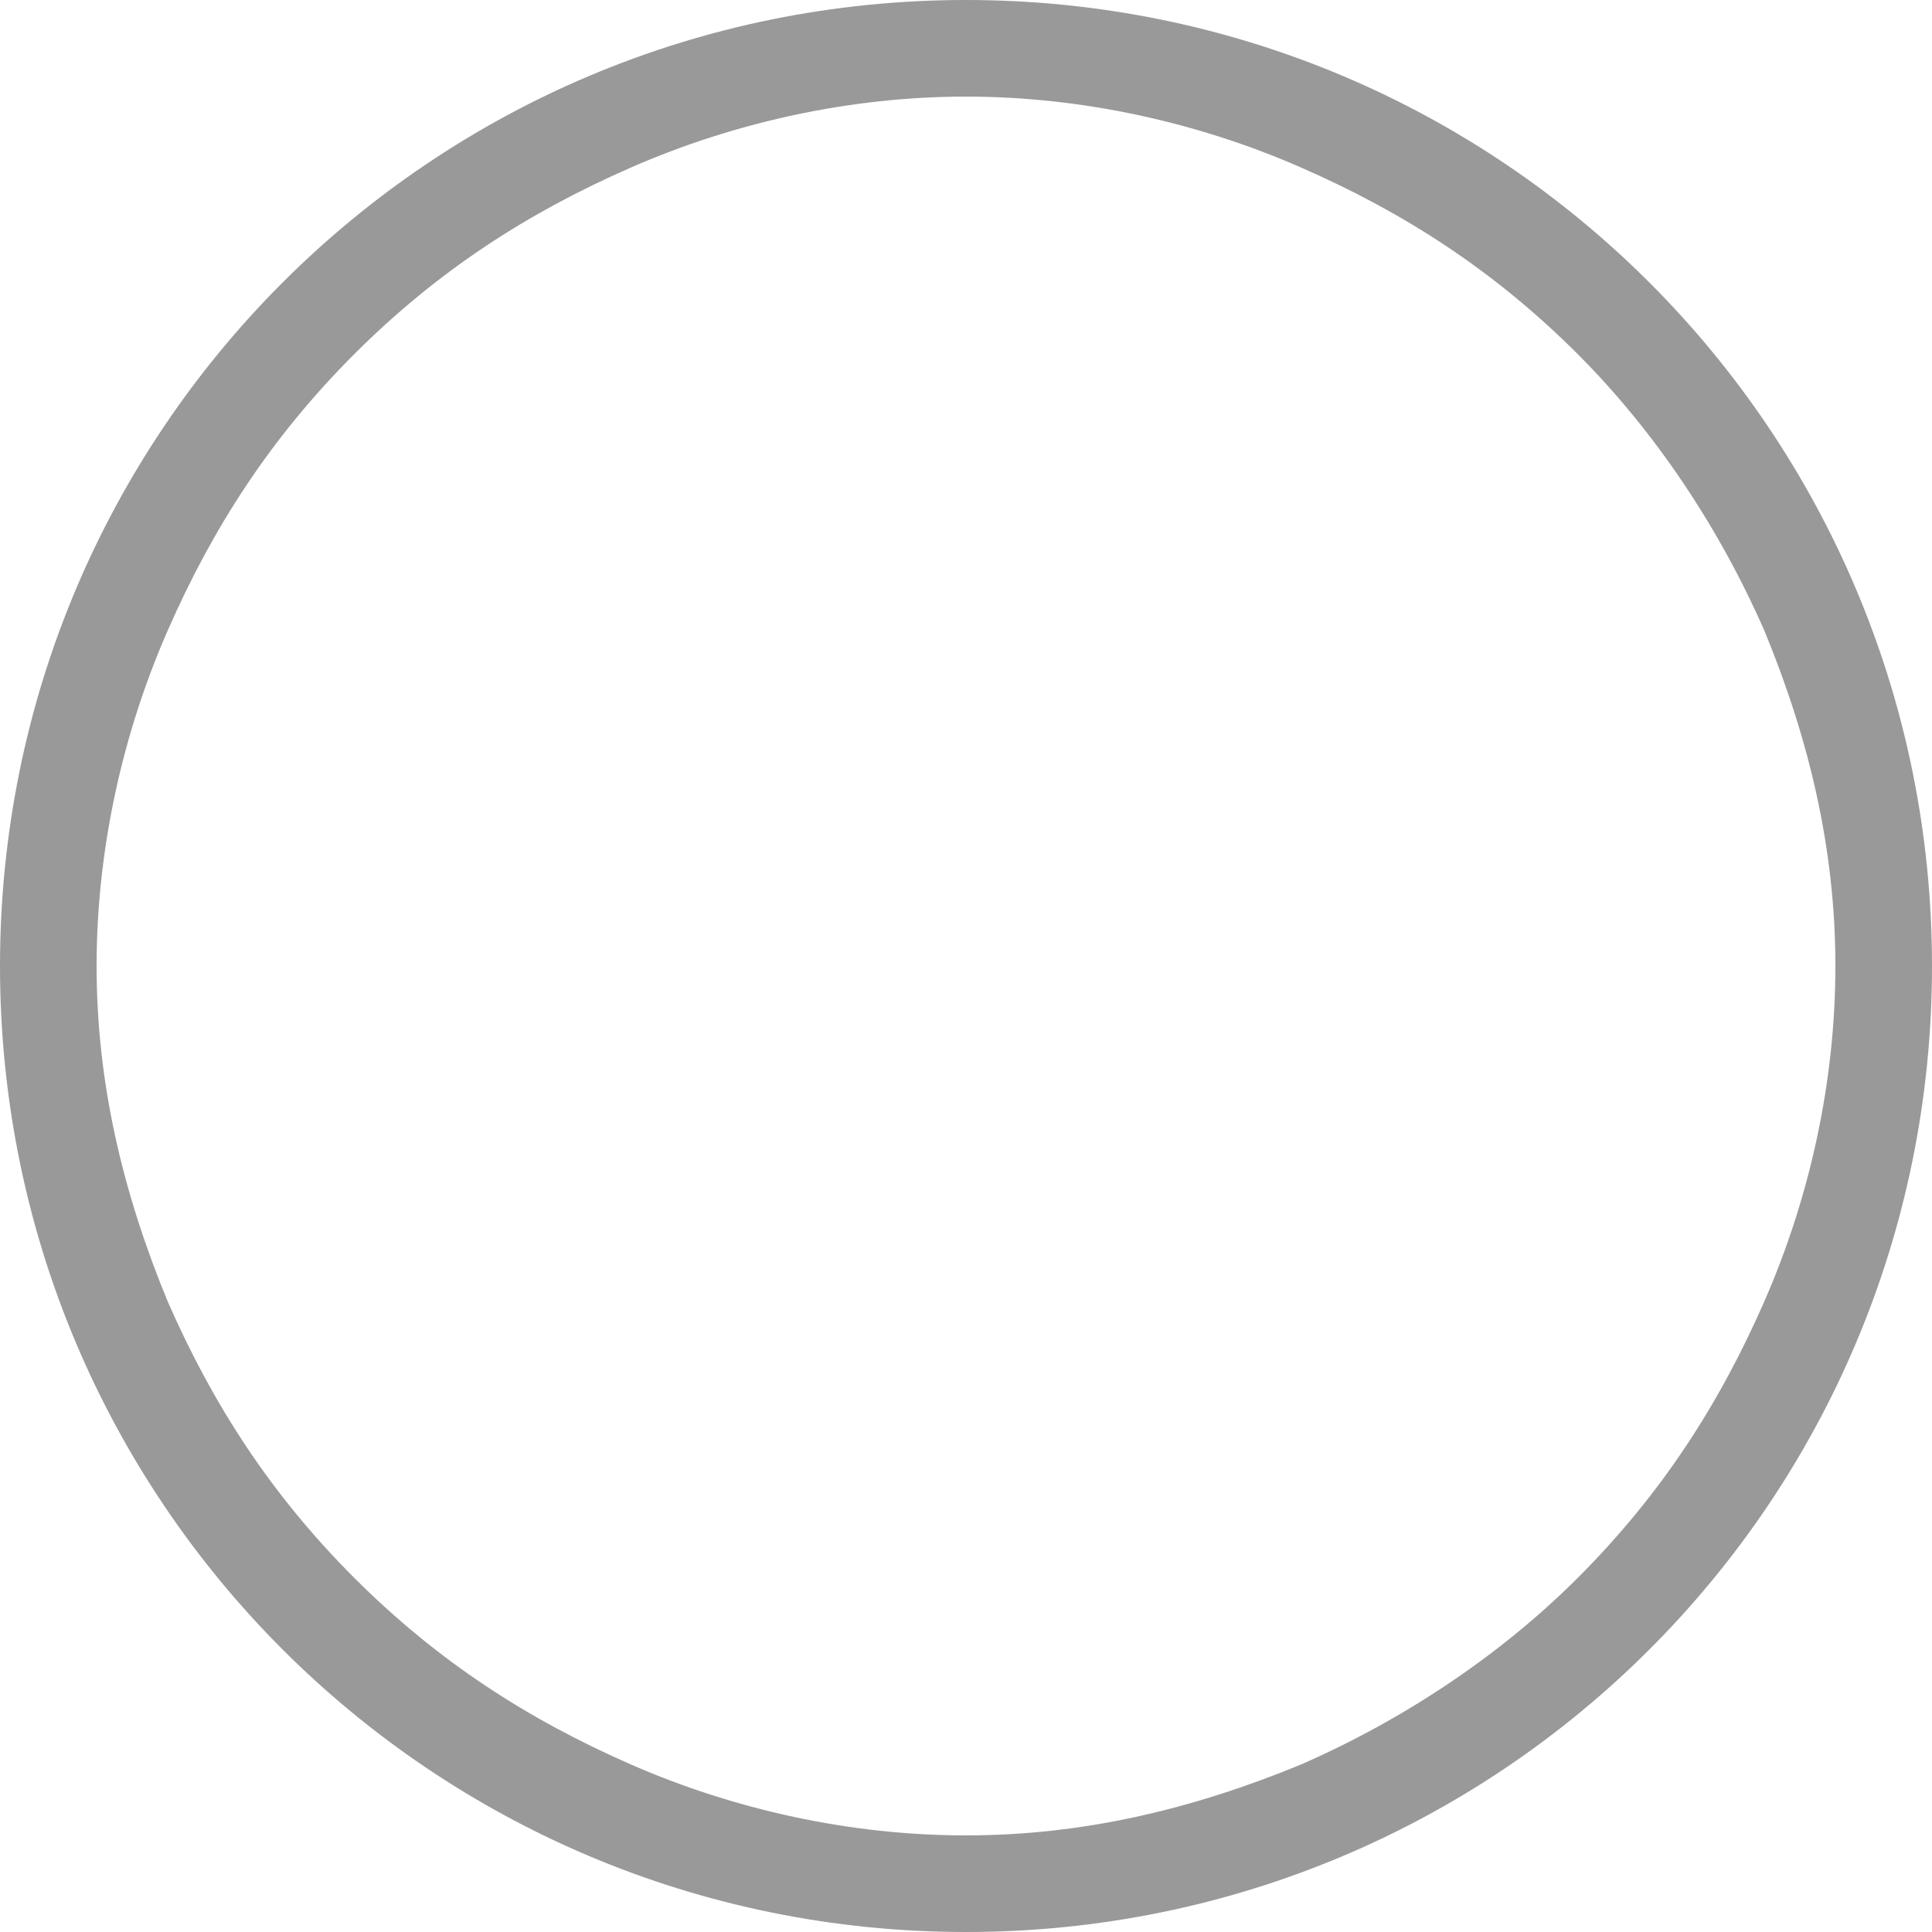
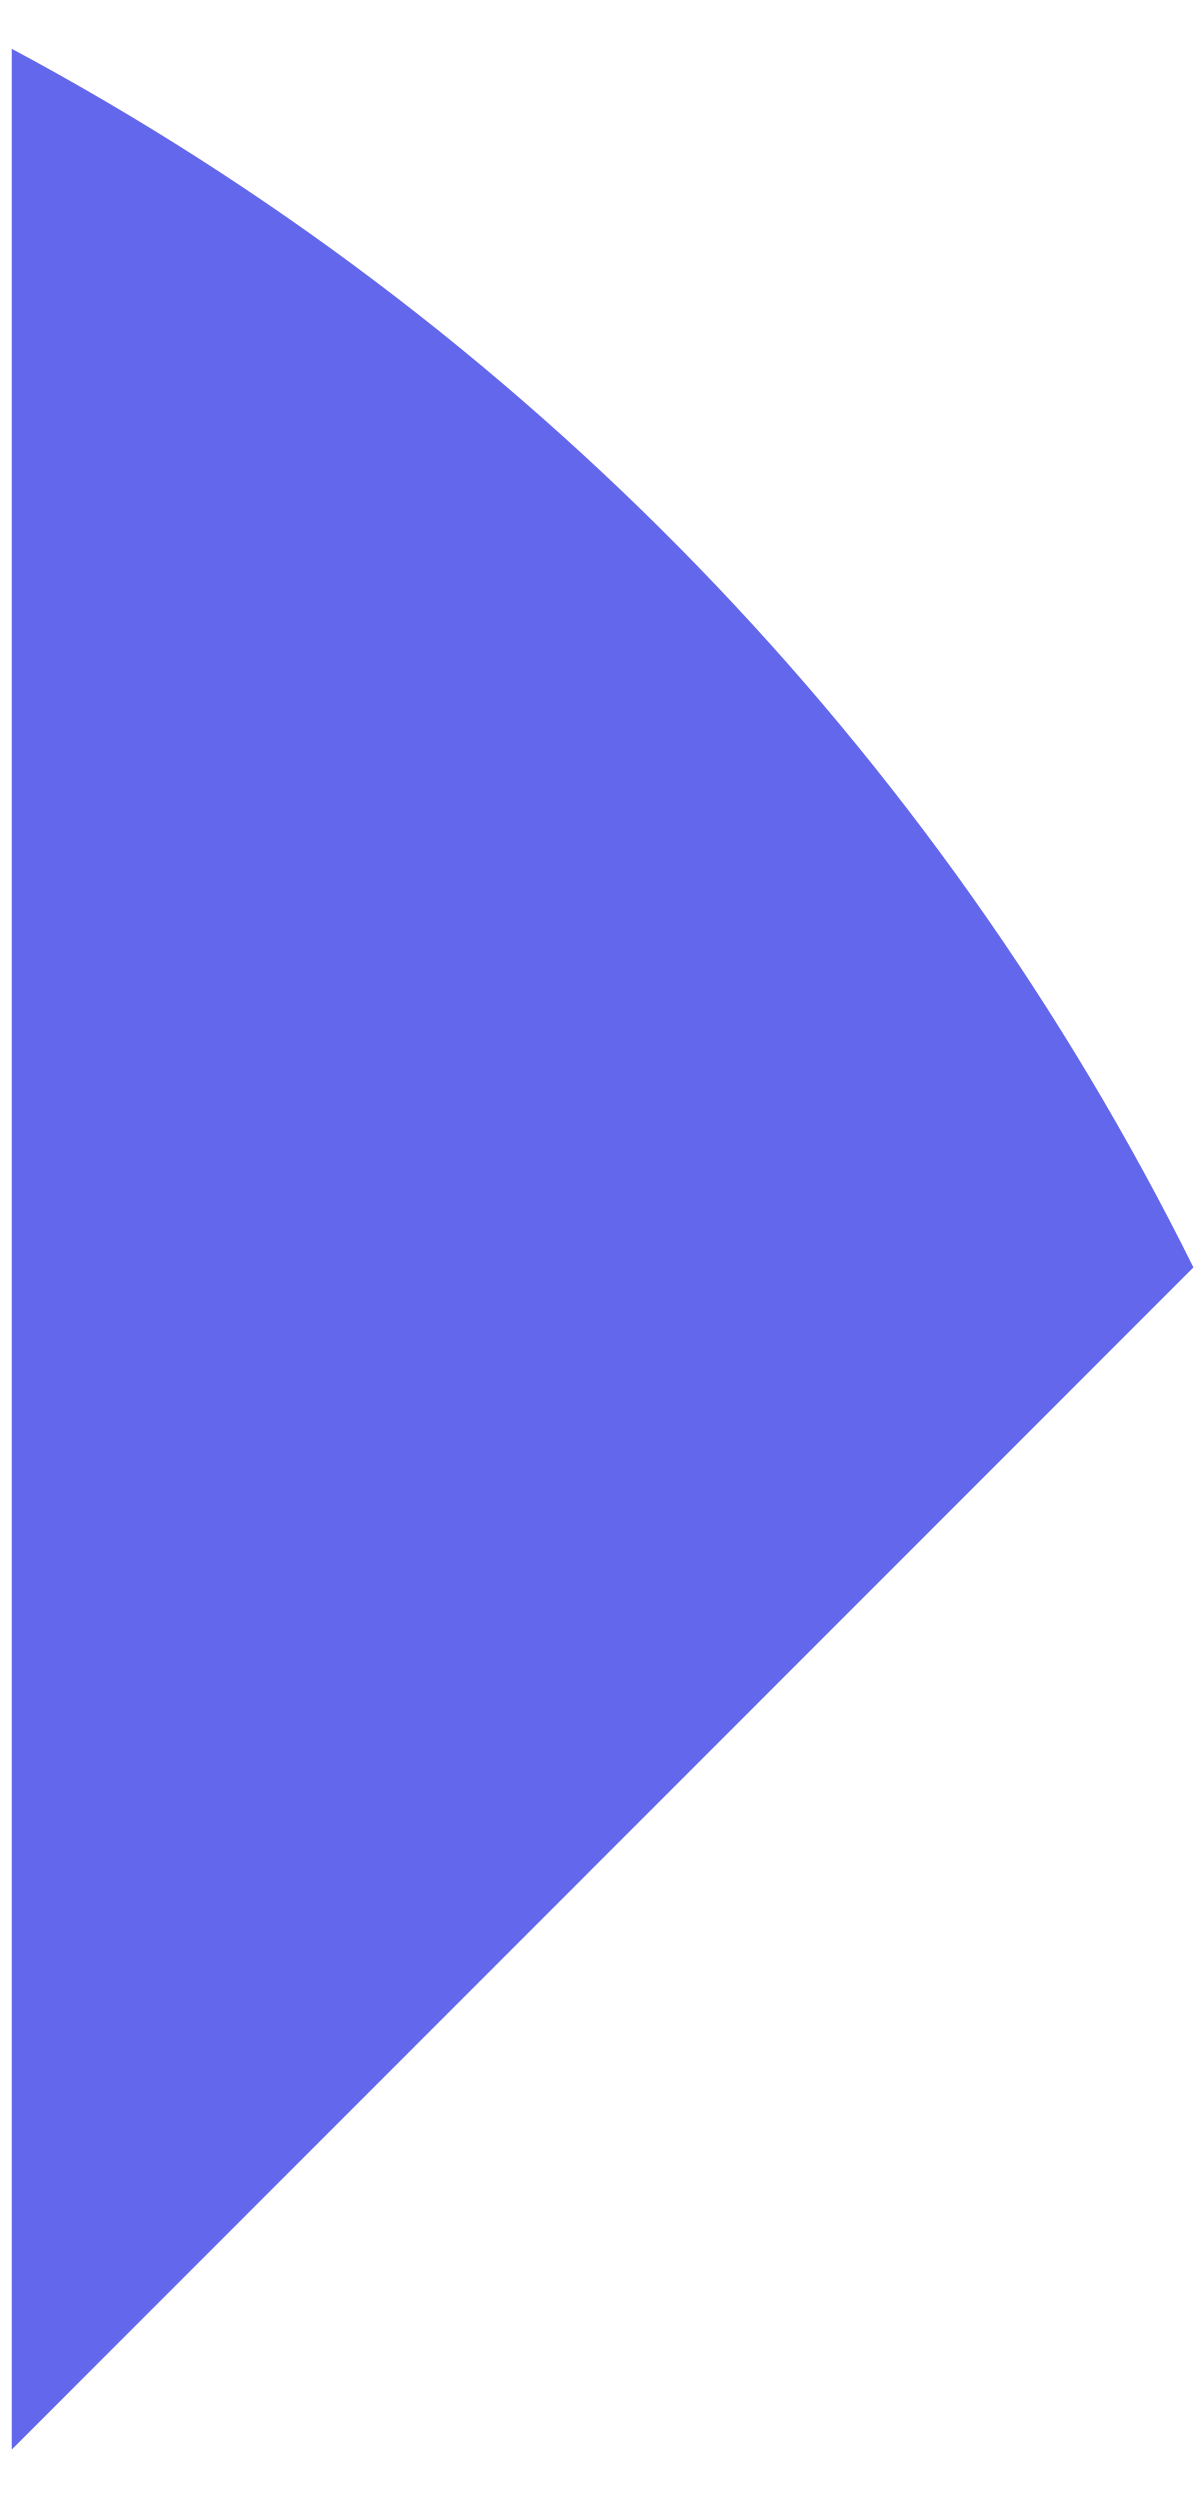
- <svg xmlns="http://www.w3.org/2000/svg" version="1.1" width="60px" height="60px">
-   <g transform="matrix(1 0 0 1 -2218 -1530 )">
-     <path d="M 19.6 5.2  C 22.8 3.8  26.4 3  30 3  C 33.6 3  37.2 3.8  40.4 5.2  C 43.6 6.6  46.4 8.4  49 11  C 51.4 13.4  53.4 16.4  54.8 19.6  C 56.2 23  57 26.4  57 30  C 57 33.6  56.2 37.2  54.8 40.4  C 53.4 43.6  51.6 46.4  49 49  C 46.6 51.4  43.6 53.4  40.4 54.8  C 37 56.2  33.6 57  30 57  C 26.4 57  22.8 56.2  19.6 54.8  C 16.4 53.4  13.6 51.6  11 49  C 8.4 46.4  6.6 43.6  5.2 40.4  C 3.8 37  3 33.6  3 30  C 3 26.4  3.8 22.8  5.2 19.6  C 6.6 16.4  8.4 13.6  11 11  C 13.6 8.4  16.4 6.6  19.6 5.2  Z M 60 30  C 60 13.4  46.6 0  30 0  C 13.4 0  0 13.4  0 30  C 0 46.6  13.4 60  30 60  C 46.6 60  60 46.6  60 30  Z " fill-rule="nonzero" fill="#999999" stroke="none" transform="matrix(1 0 0 1 2218 1530 )" />
+ <svg xmlns="http://www.w3.org/2000/svg" version="1.1" width="13px" height="27px">
+   <g transform="matrix(1 0 0 1 -2167 -1420 )">
+     <path d="M 0.127 0.527  C 5.635 3.475  10.111 8.086  12.889 13.688  L 0.127 26.455  L 0.127 0.527  Z " fill-rule="nonzero" fill="#6267eb" stroke="none" transform="matrix(1 0 0 1 2167 1420 )" />
  </g>
</svg>
